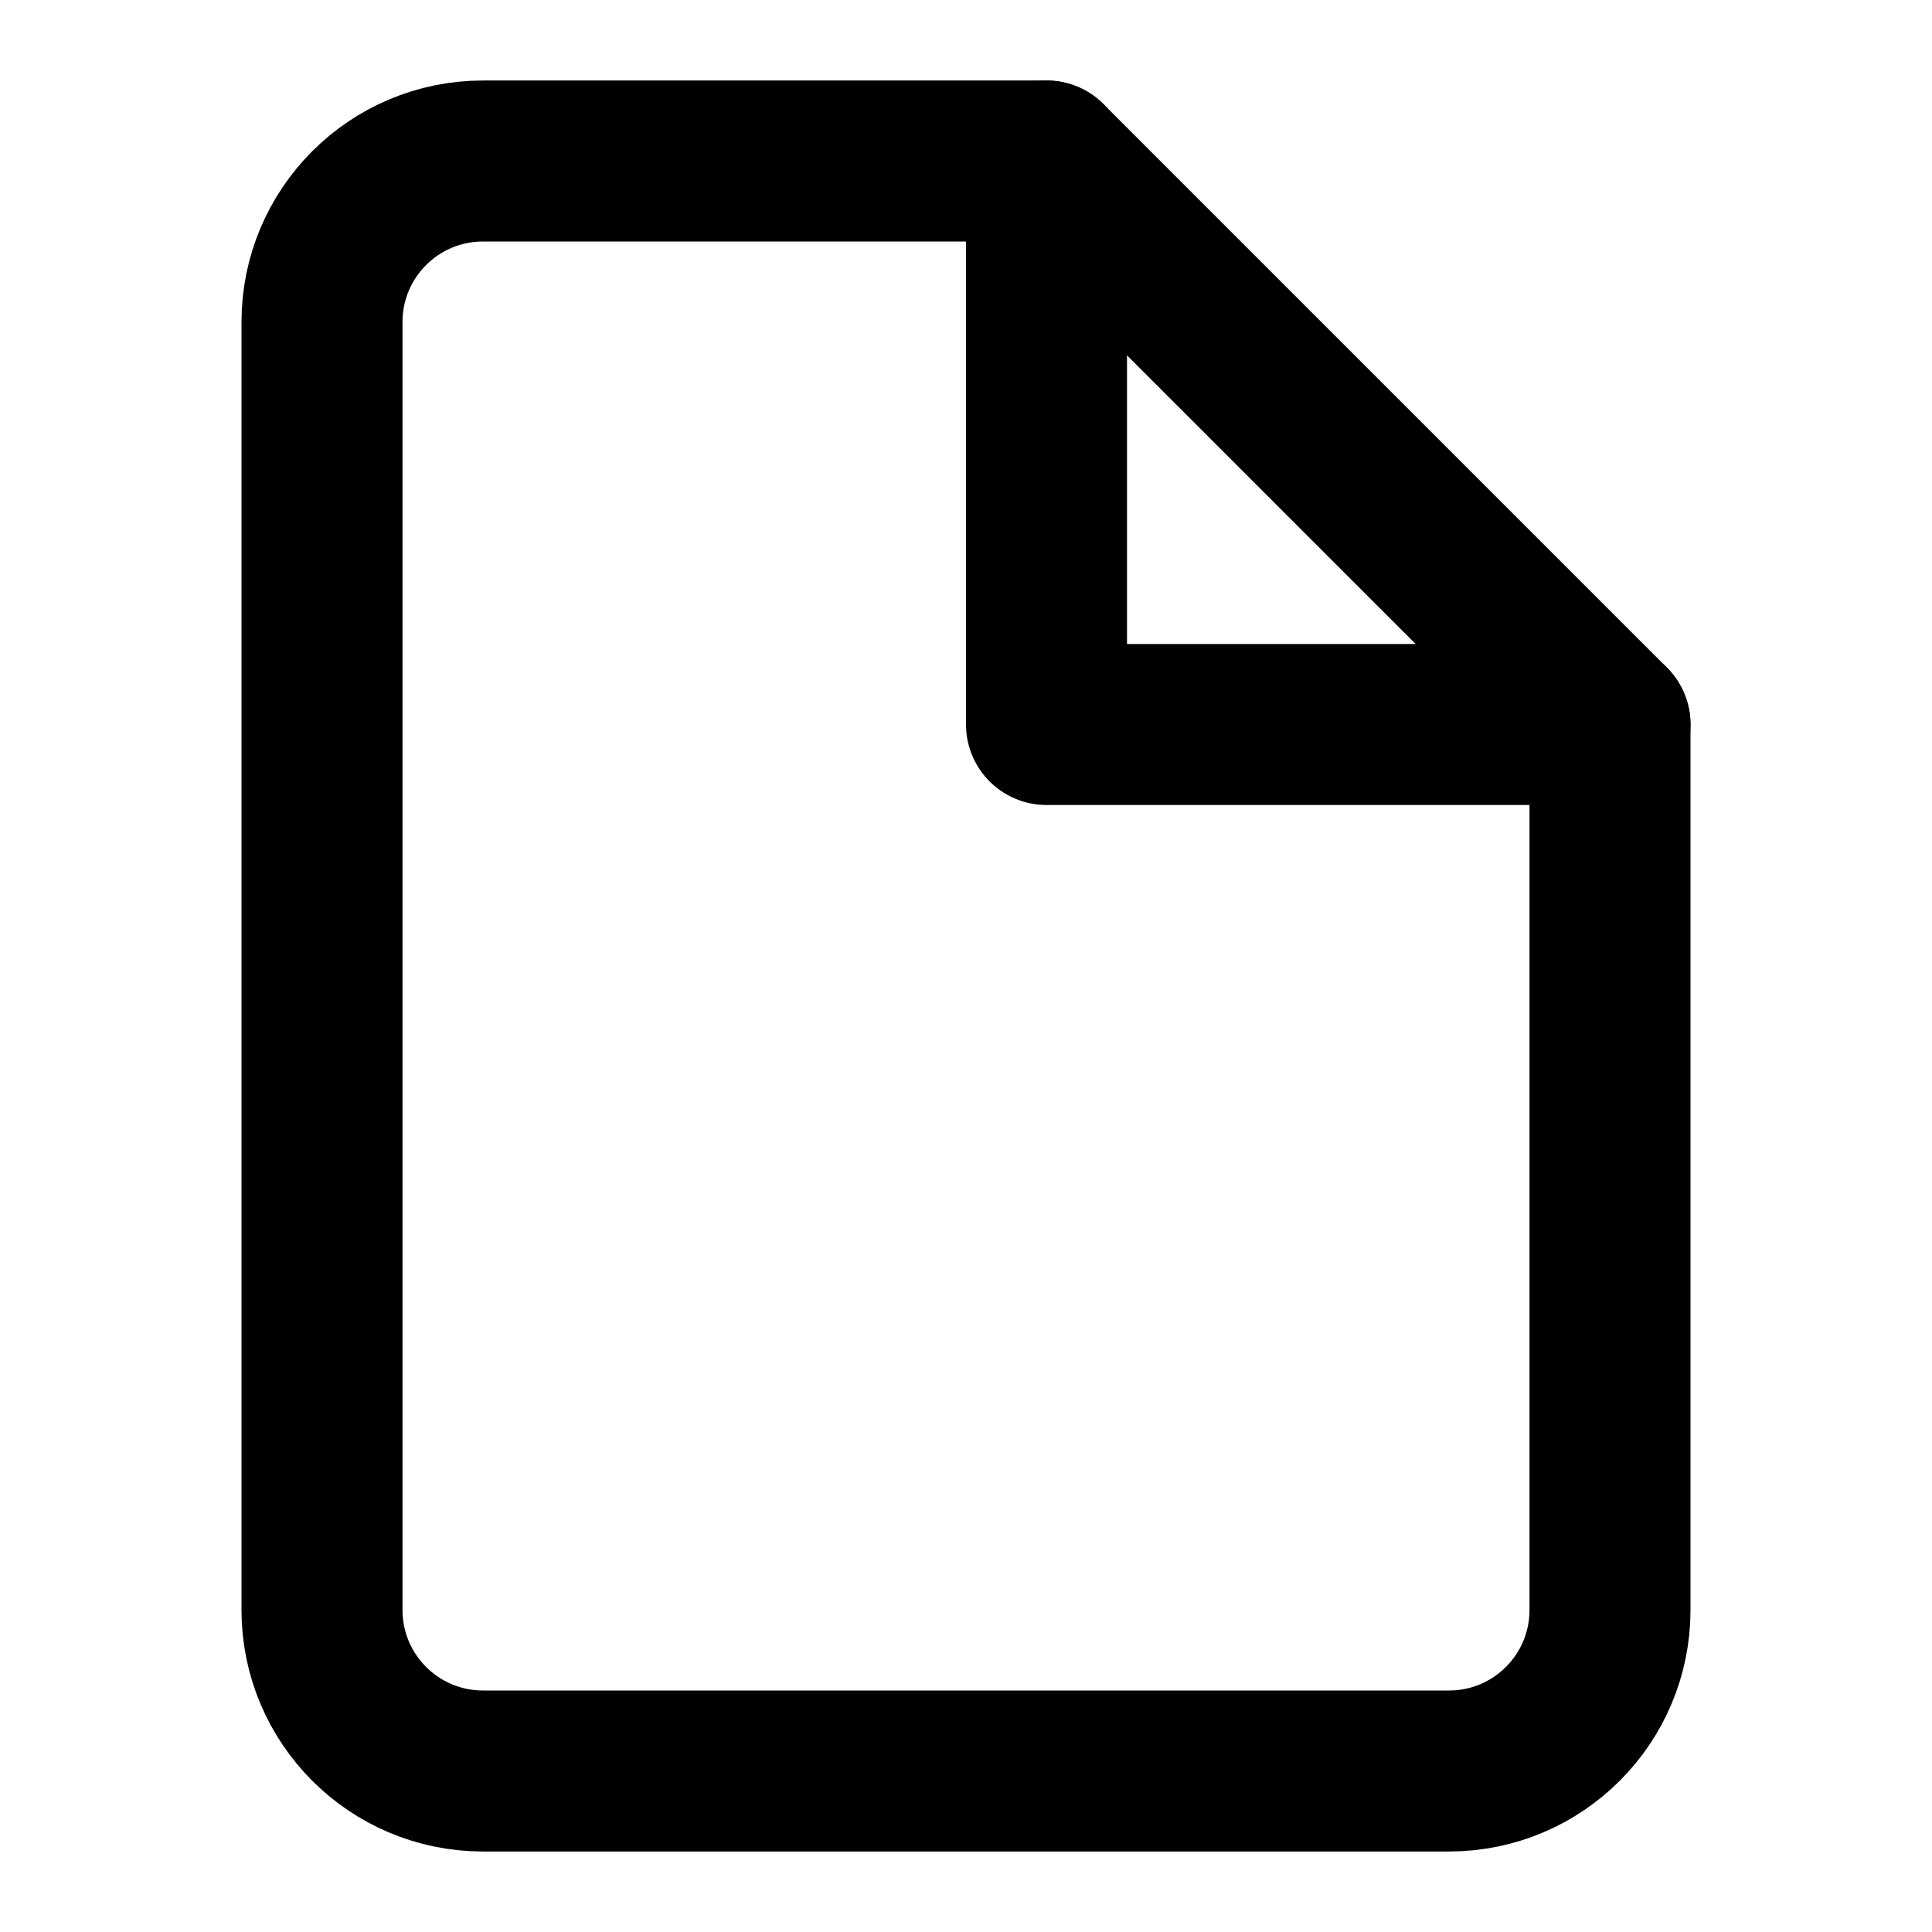
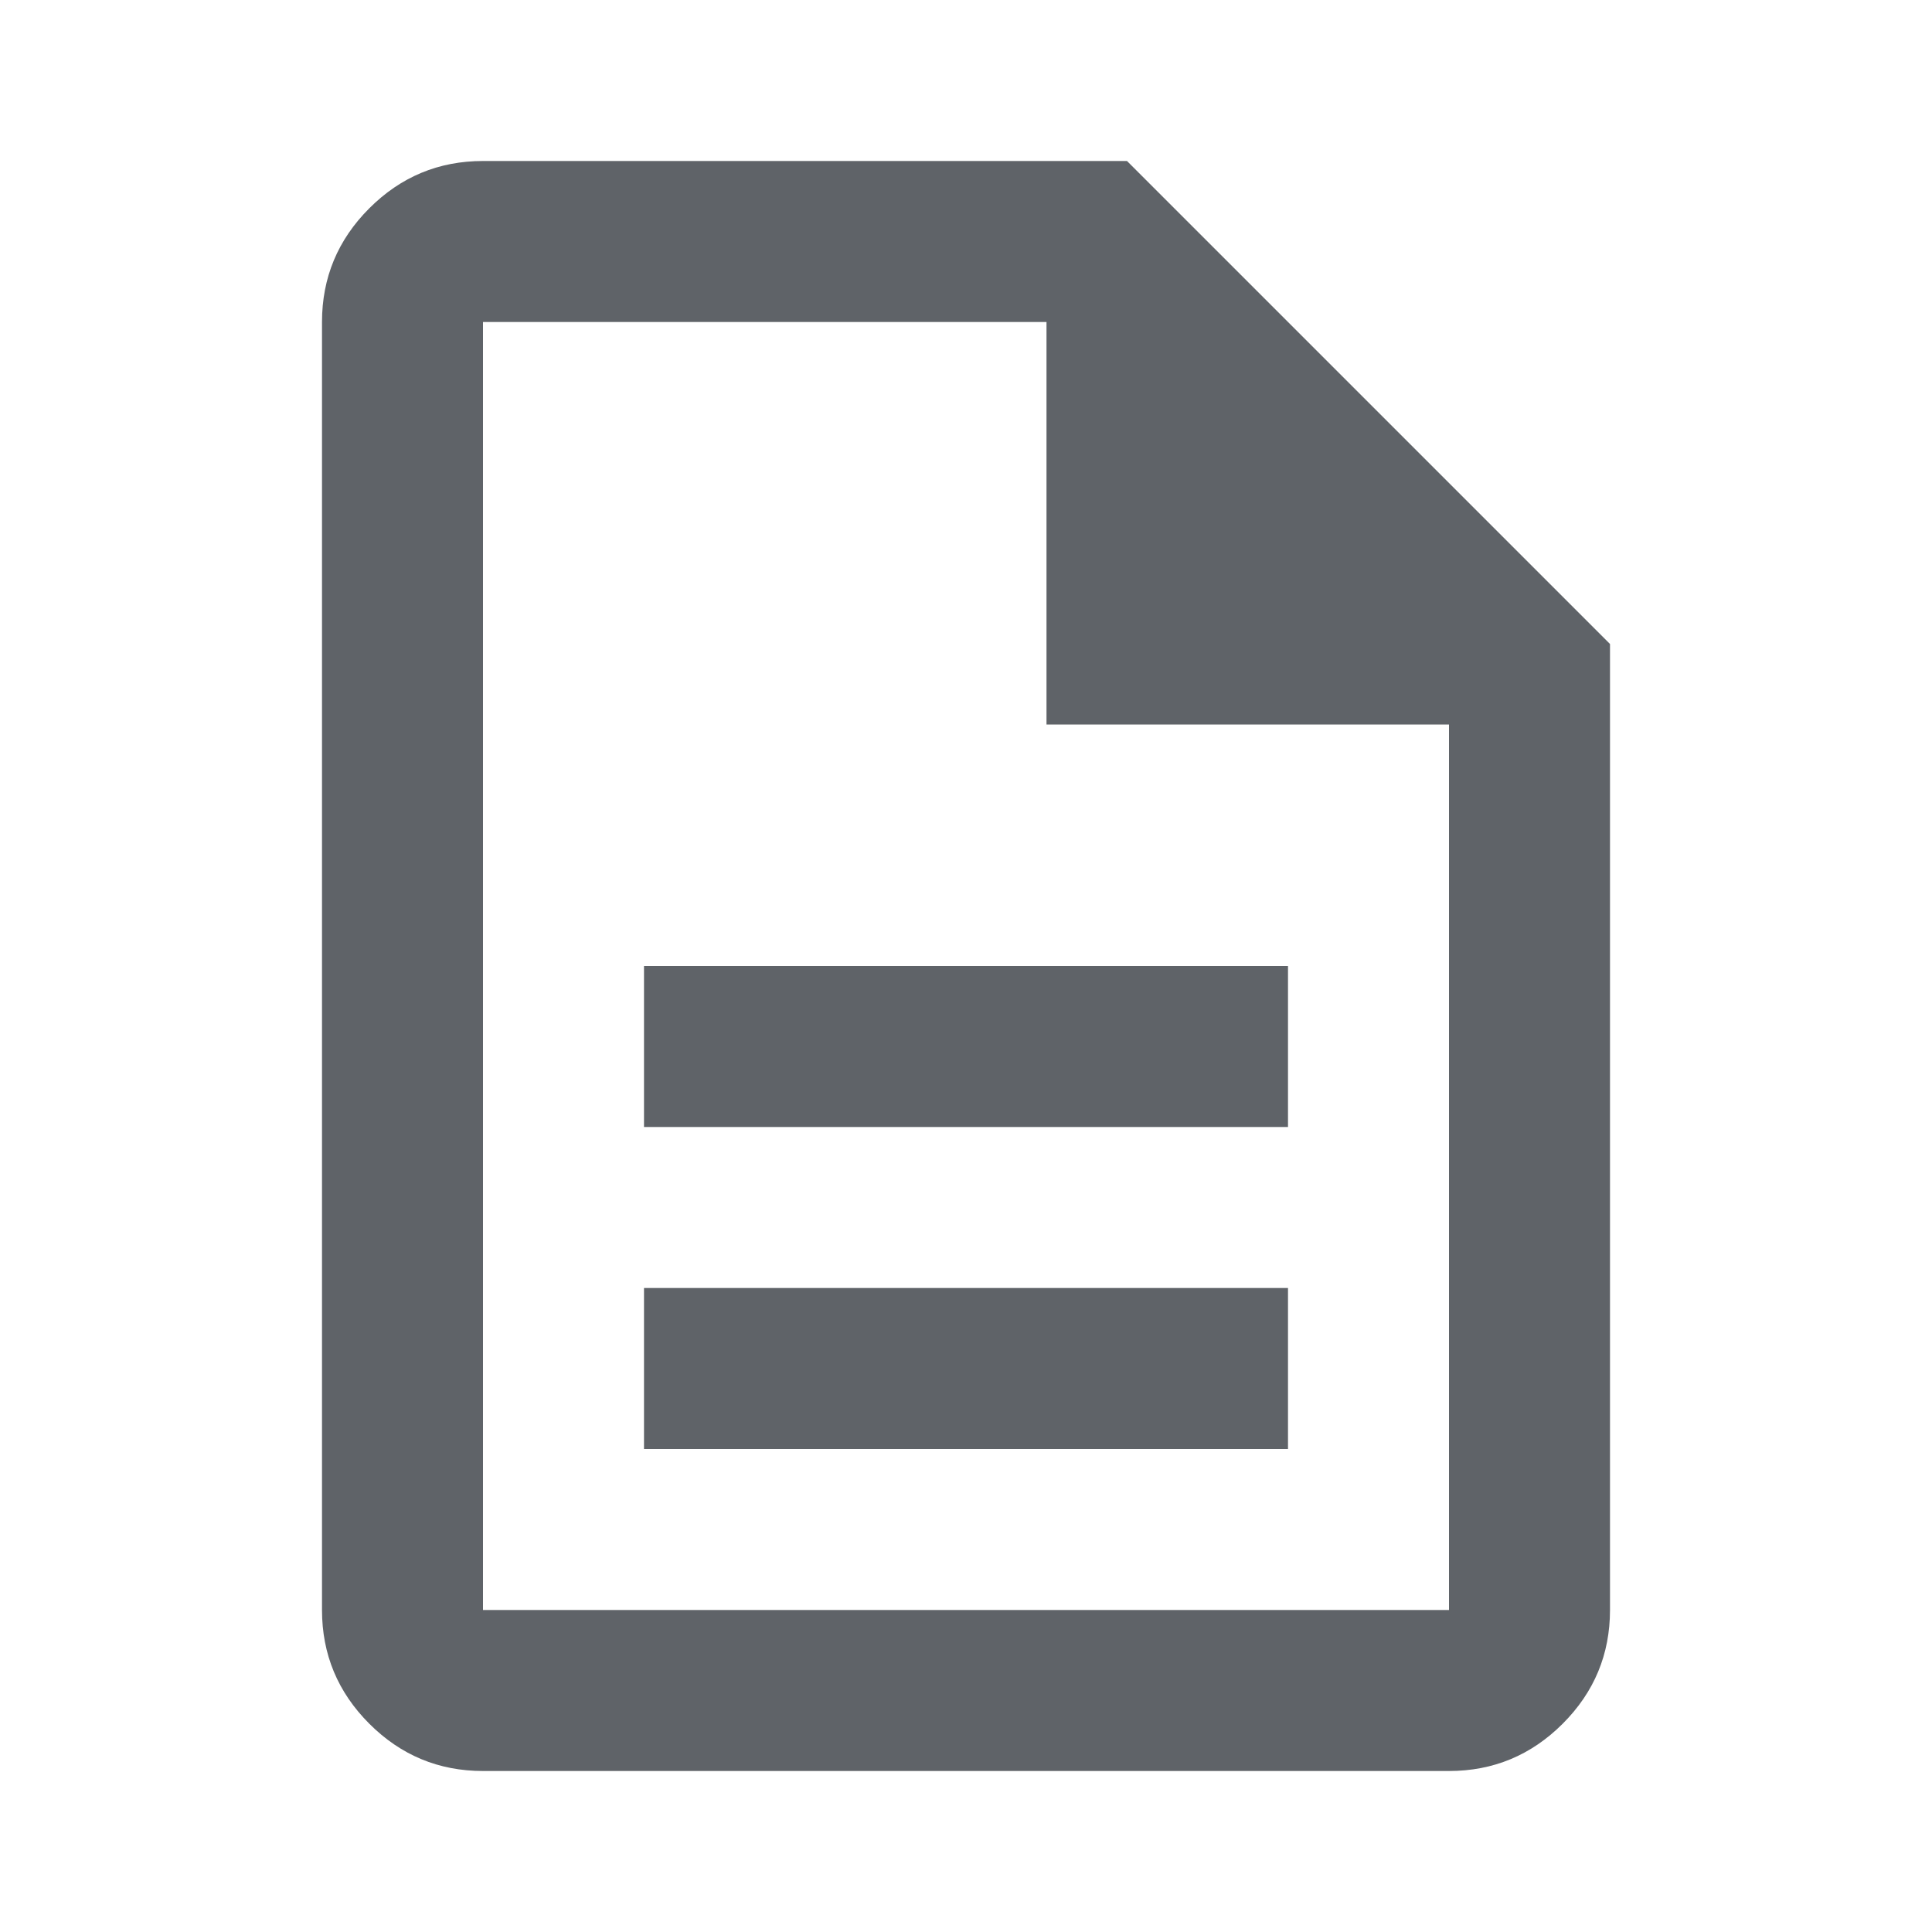
- <svg xmlns="http://www.w3.org/2000/svg" width="24" height="24" viewBox="0 0 24 24" fill="none" stroke="currentColor" stroke-width="2" stroke-linecap="round" stroke-linejoin="round" class="feather feather-file">
-   <path d="M13 2H6a2 2 0 0 0-2 2v16a2 2 0 0 0 2 2h12a2 2 0 0 0 2-2V9z" />
-   <polyline points="13 2 13 9 20 9" />
+ <svg xmlns="http://www.w3.org/2000/svg" height="24px" viewBox="0 -960 960 960" width="24px" fill="#5f6368">
+   <path d="M320-240h320v-80H320v80Zm0-160h320v-80H320v80ZM240-80q-33 0-56.5-23.5T160-160v-640q0-33 23.5-56.5T240-880h320l240 240v480q0 33-23.5 56.5T720-80H240Zm280-520v-200H240v640h480v-440H520ZM240-800v200-200 640-640Z" />
</svg>
